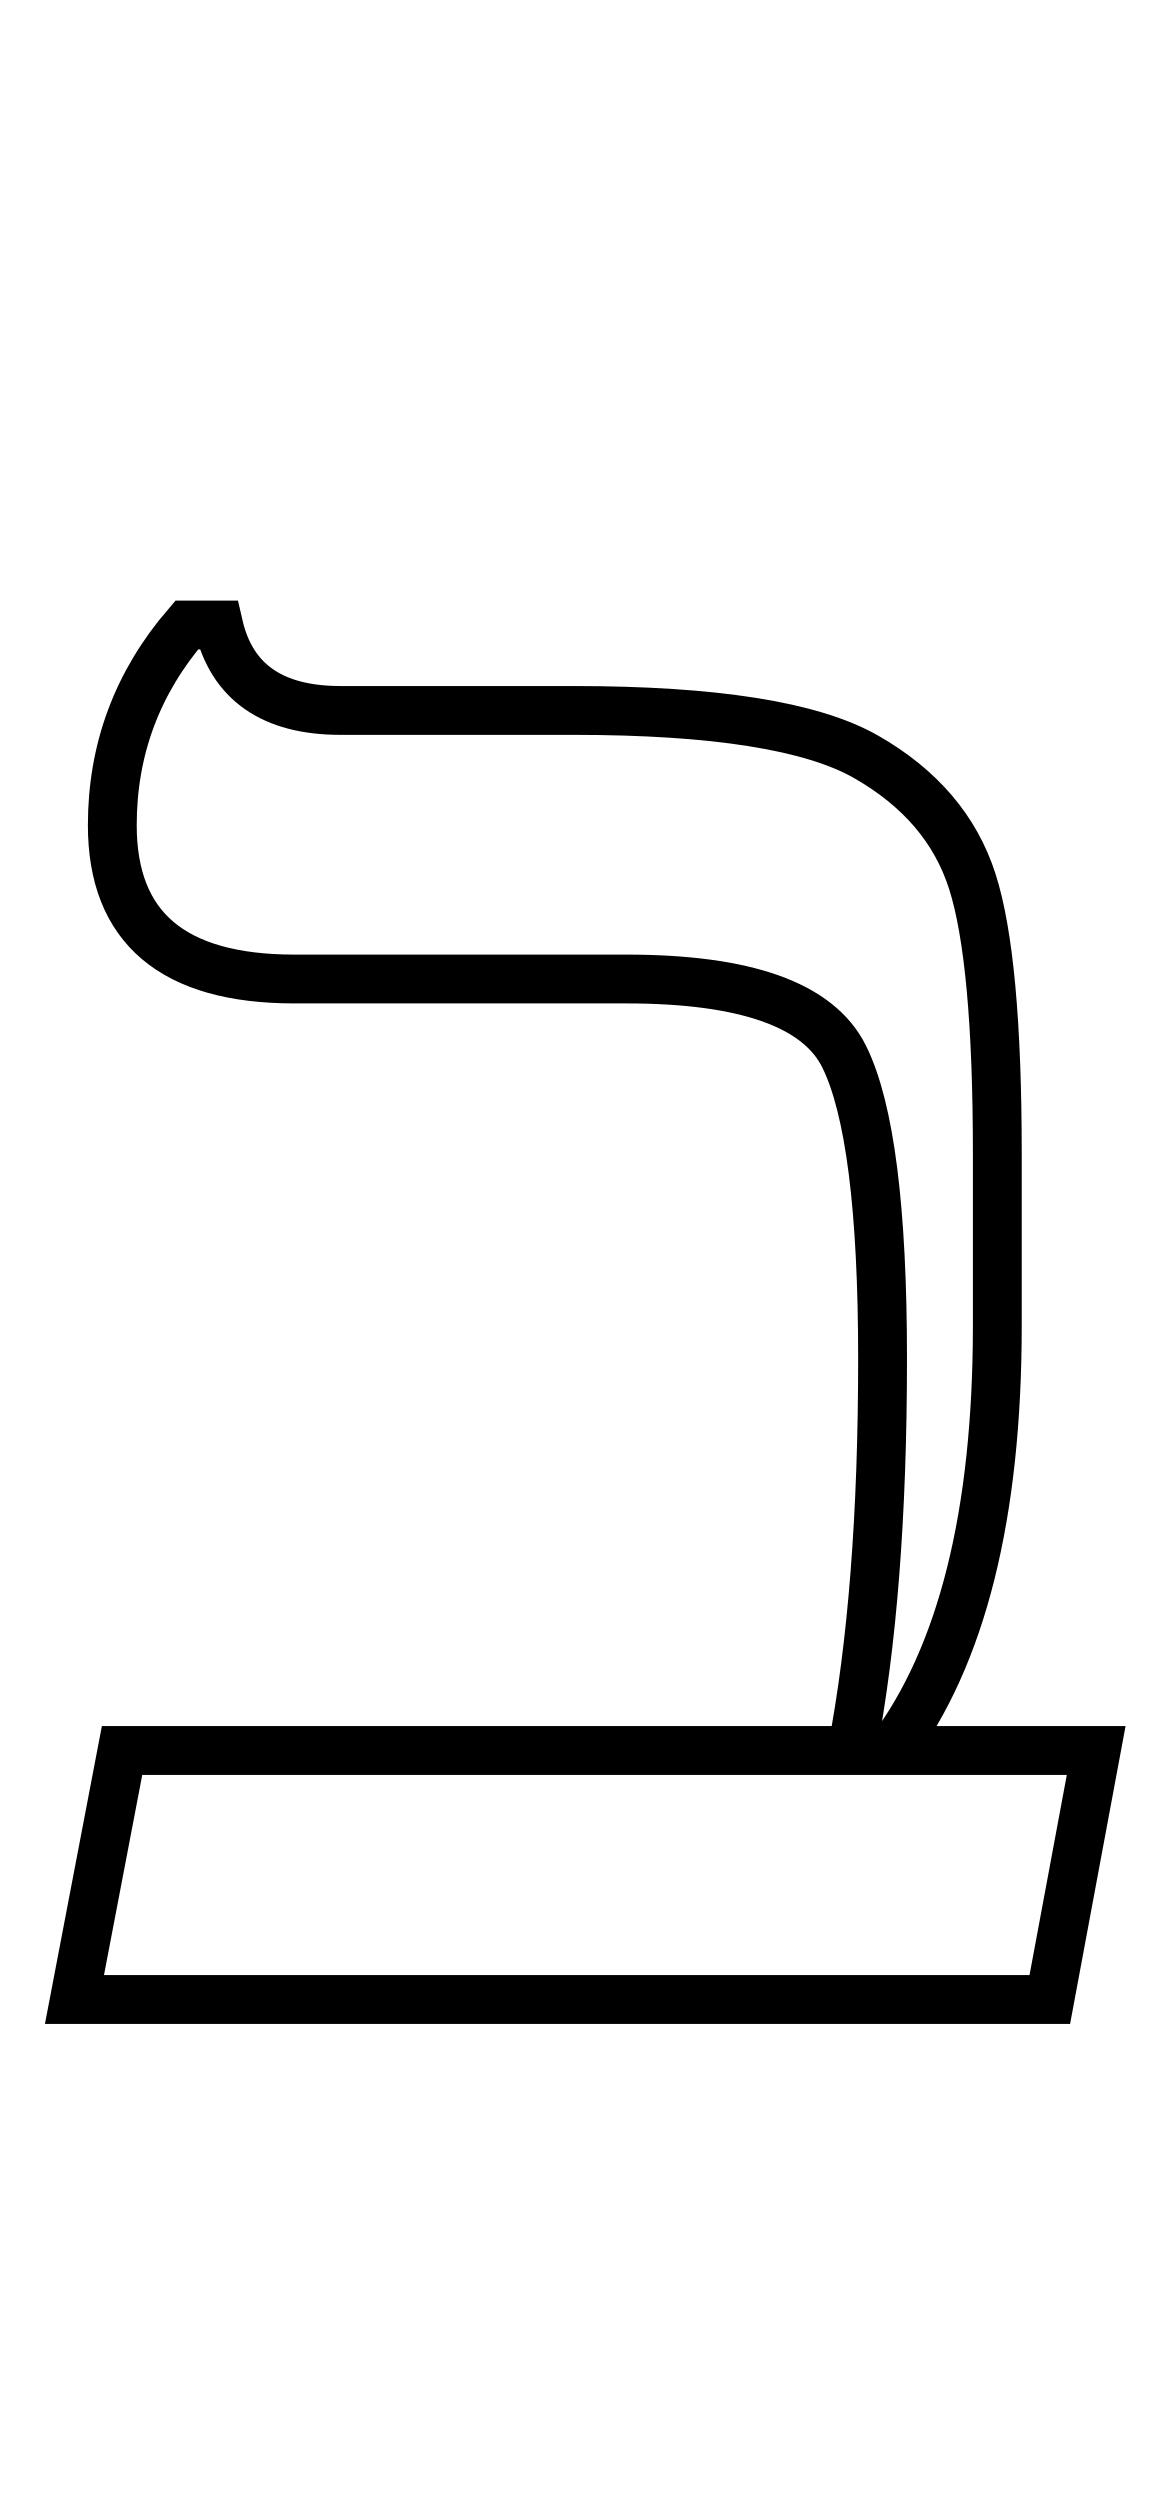
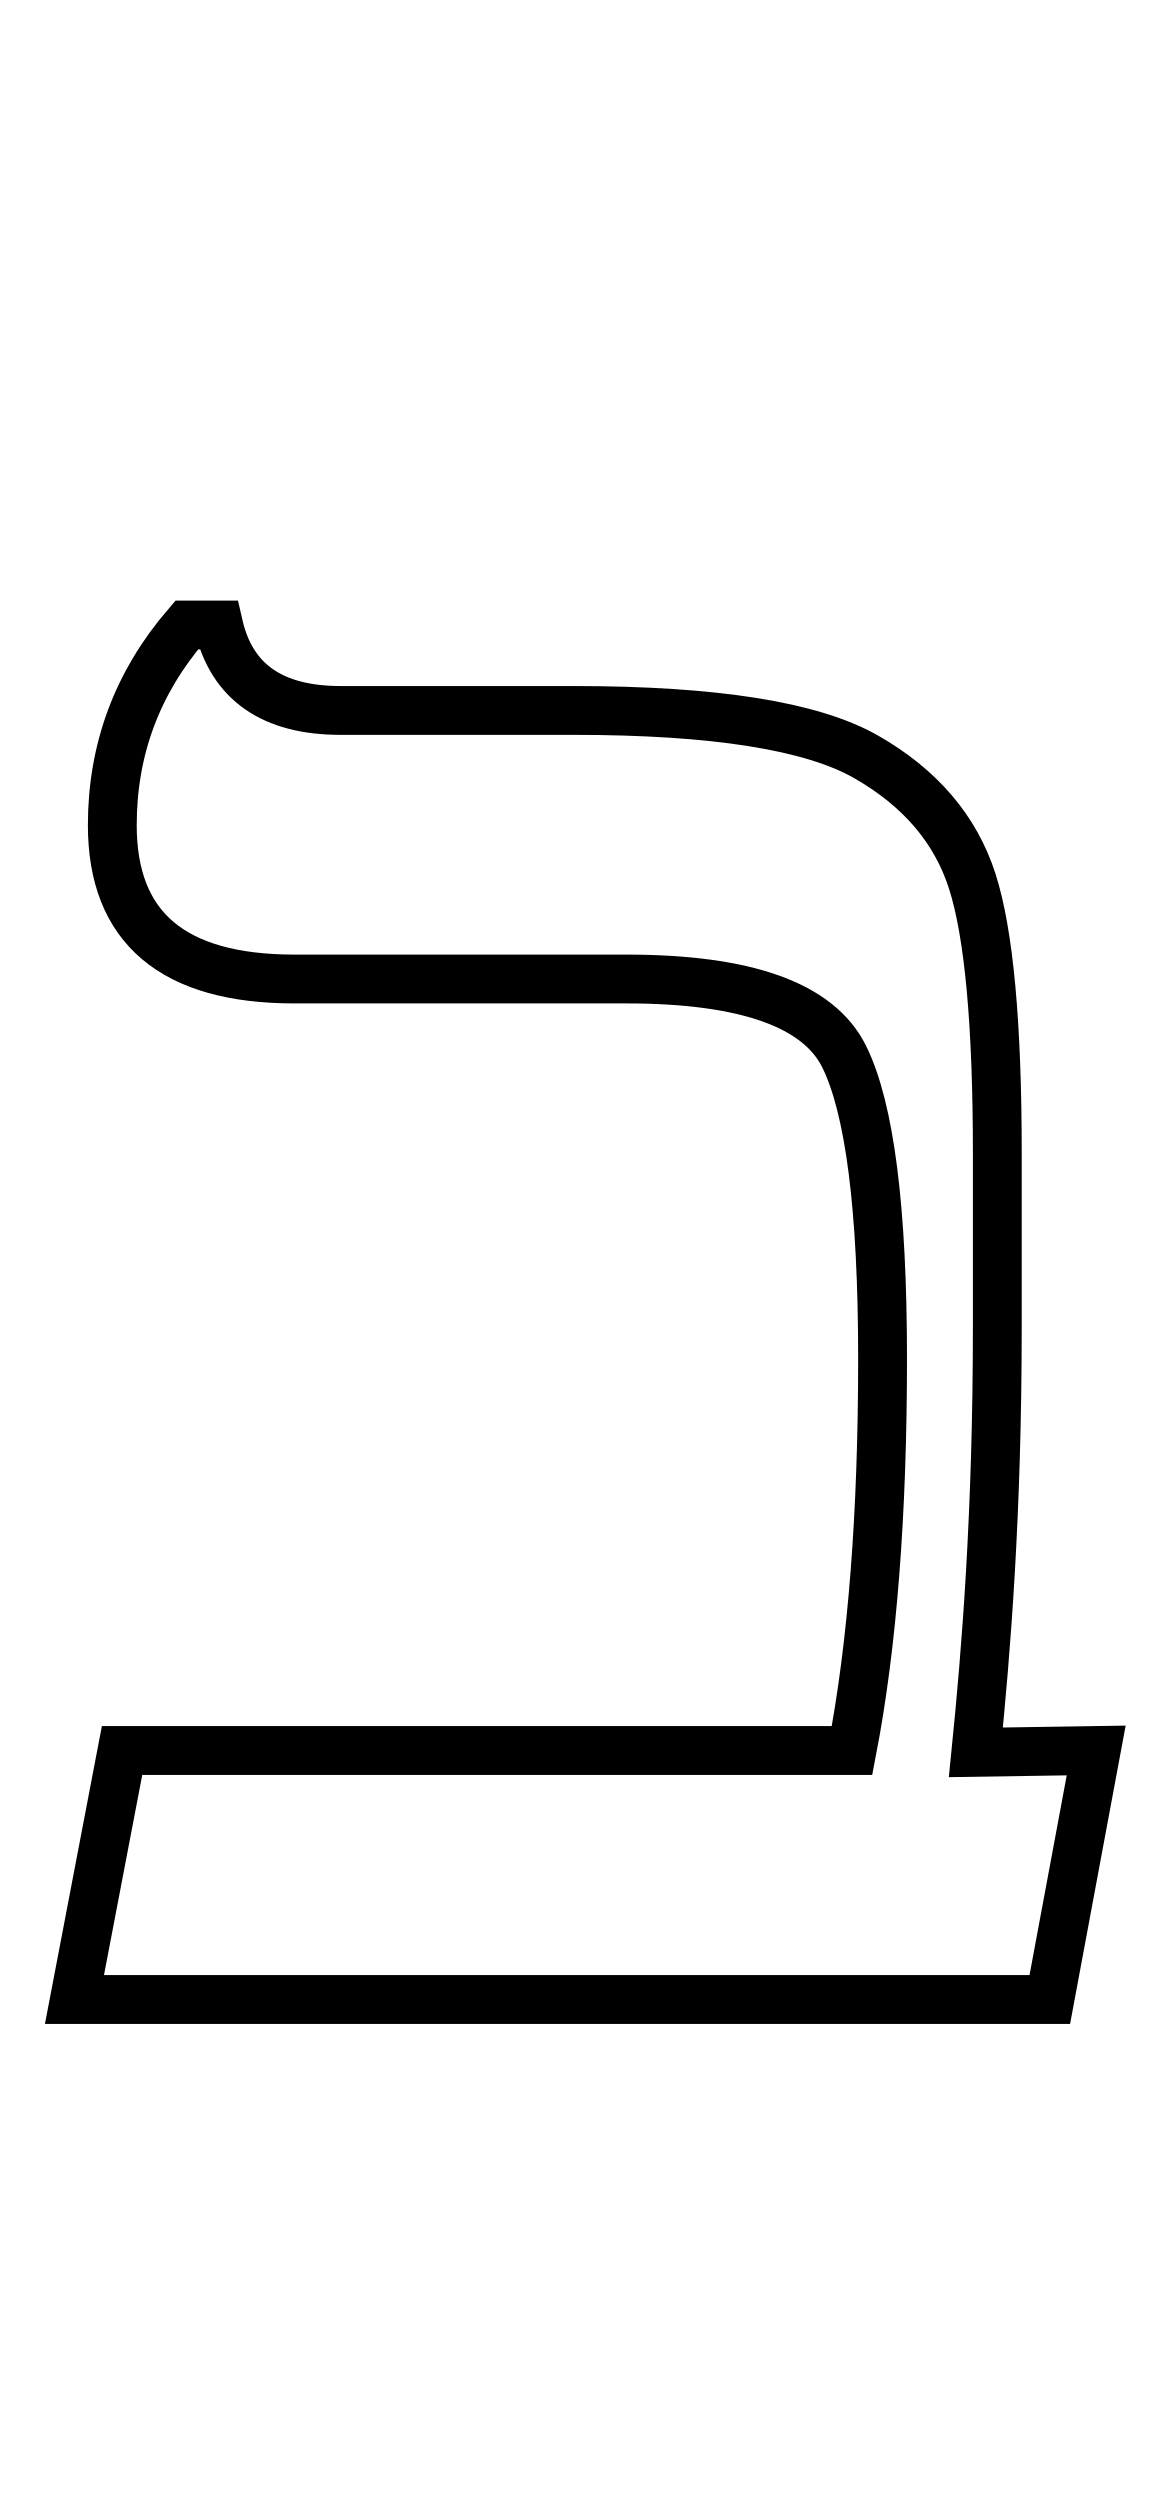
<svg xmlns="http://www.w3.org/2000/svg" version="1.1" viewBox="-10 0 942 2048">
-   <path fill="none" stroke="black" stroke-width="40" d="M850 1638h-799l39 -204h598q25 -130 25 -321q0 -184 -31.5 -247.5t-178.5 -63.5h-272q-149 0 -149 -126q0 -93 61 -164h26q16 70 100 70h191q173 0 239.5 38t87 102t20.5 223v141q0 232 -87 348h168z" />
+   <path fill="none" stroke="black" stroke-width="40" d="M 850 1638 L 51 1638 L 90 1434 L 688 1434 C 704.667 1347.333 713 1240.333 713 1113 C 713 990.333 702.5 907.833 681.5 865.5 C 660.5 823.167 601 802 503 802 L 231 802 C 131.667 802 82 760 82 676 C 82 614 102.333 559.333 143 512 L 169 512 C 179.667 558.667 213 582 269 582 L 460 582 C 575.333 582 655.167 594.667 699.5 620 C 743.833 645.333 772.833 679.333 786.5 722 C 800.167 764.667 807 839 807 945 L 807 1086 C 807 1240.667 797.817 1352.219 789.435 1435.506 L 888 1434 L 850 1638 Z" />
</svg>
